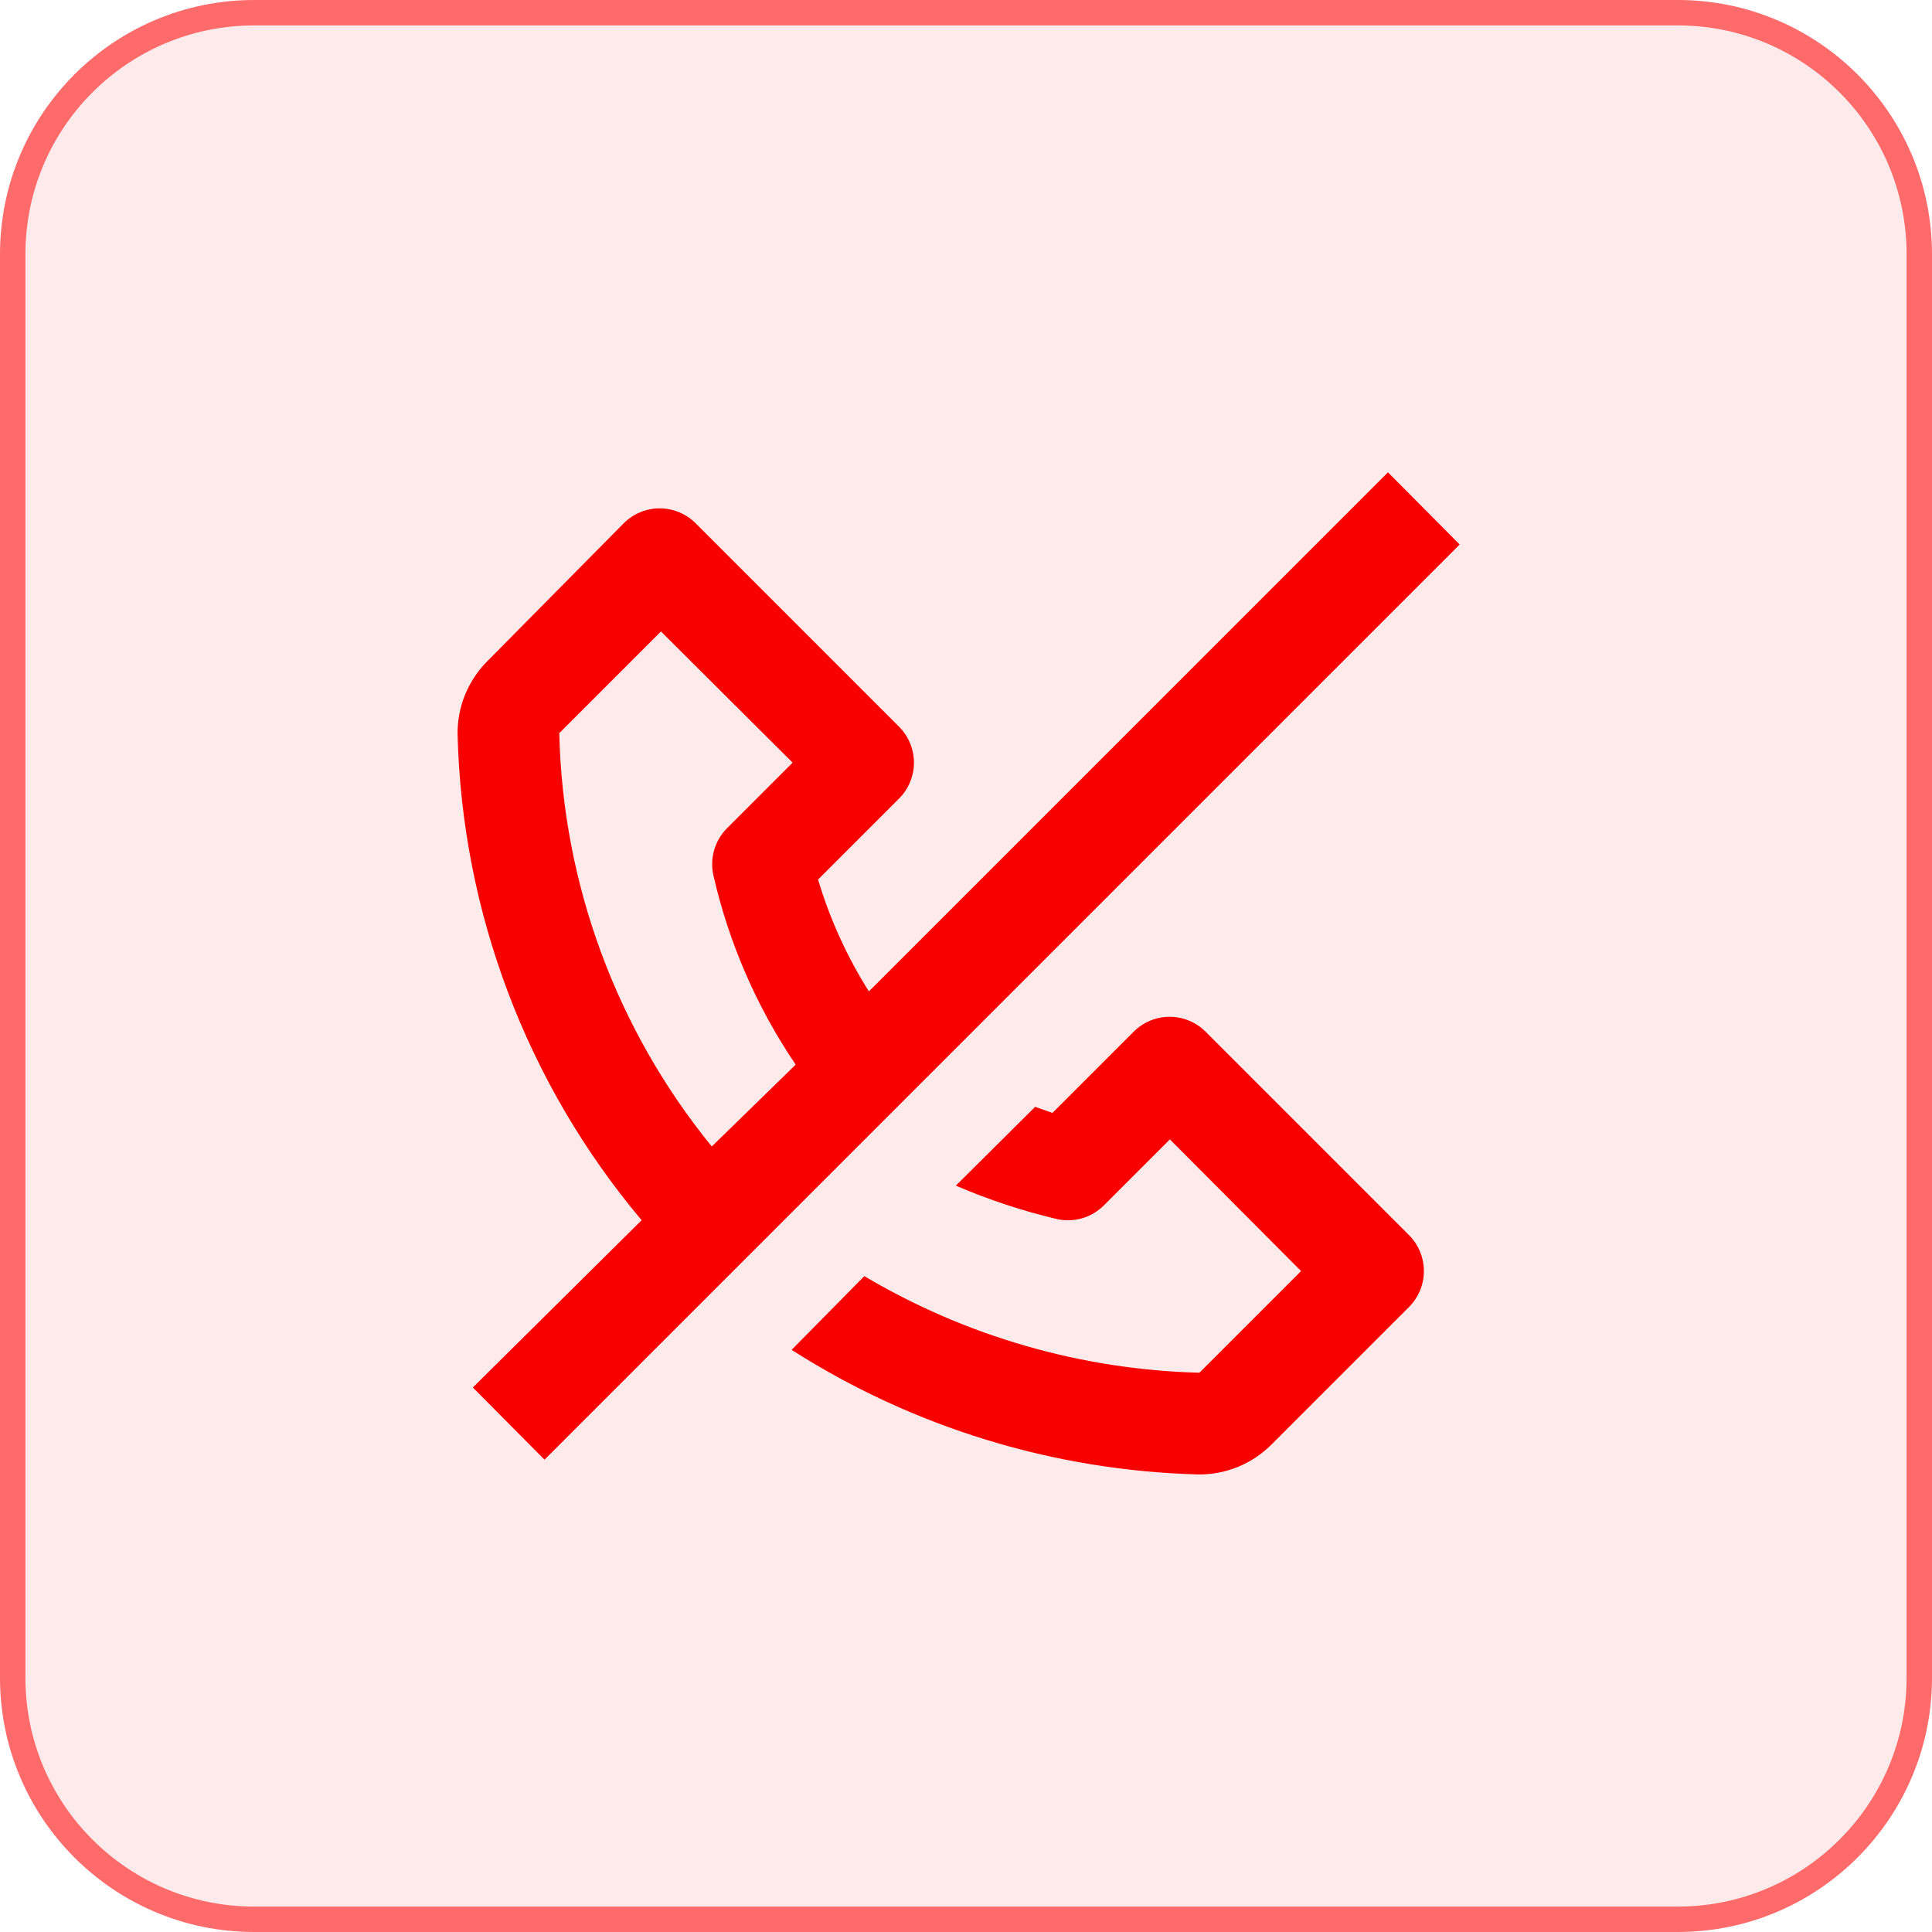
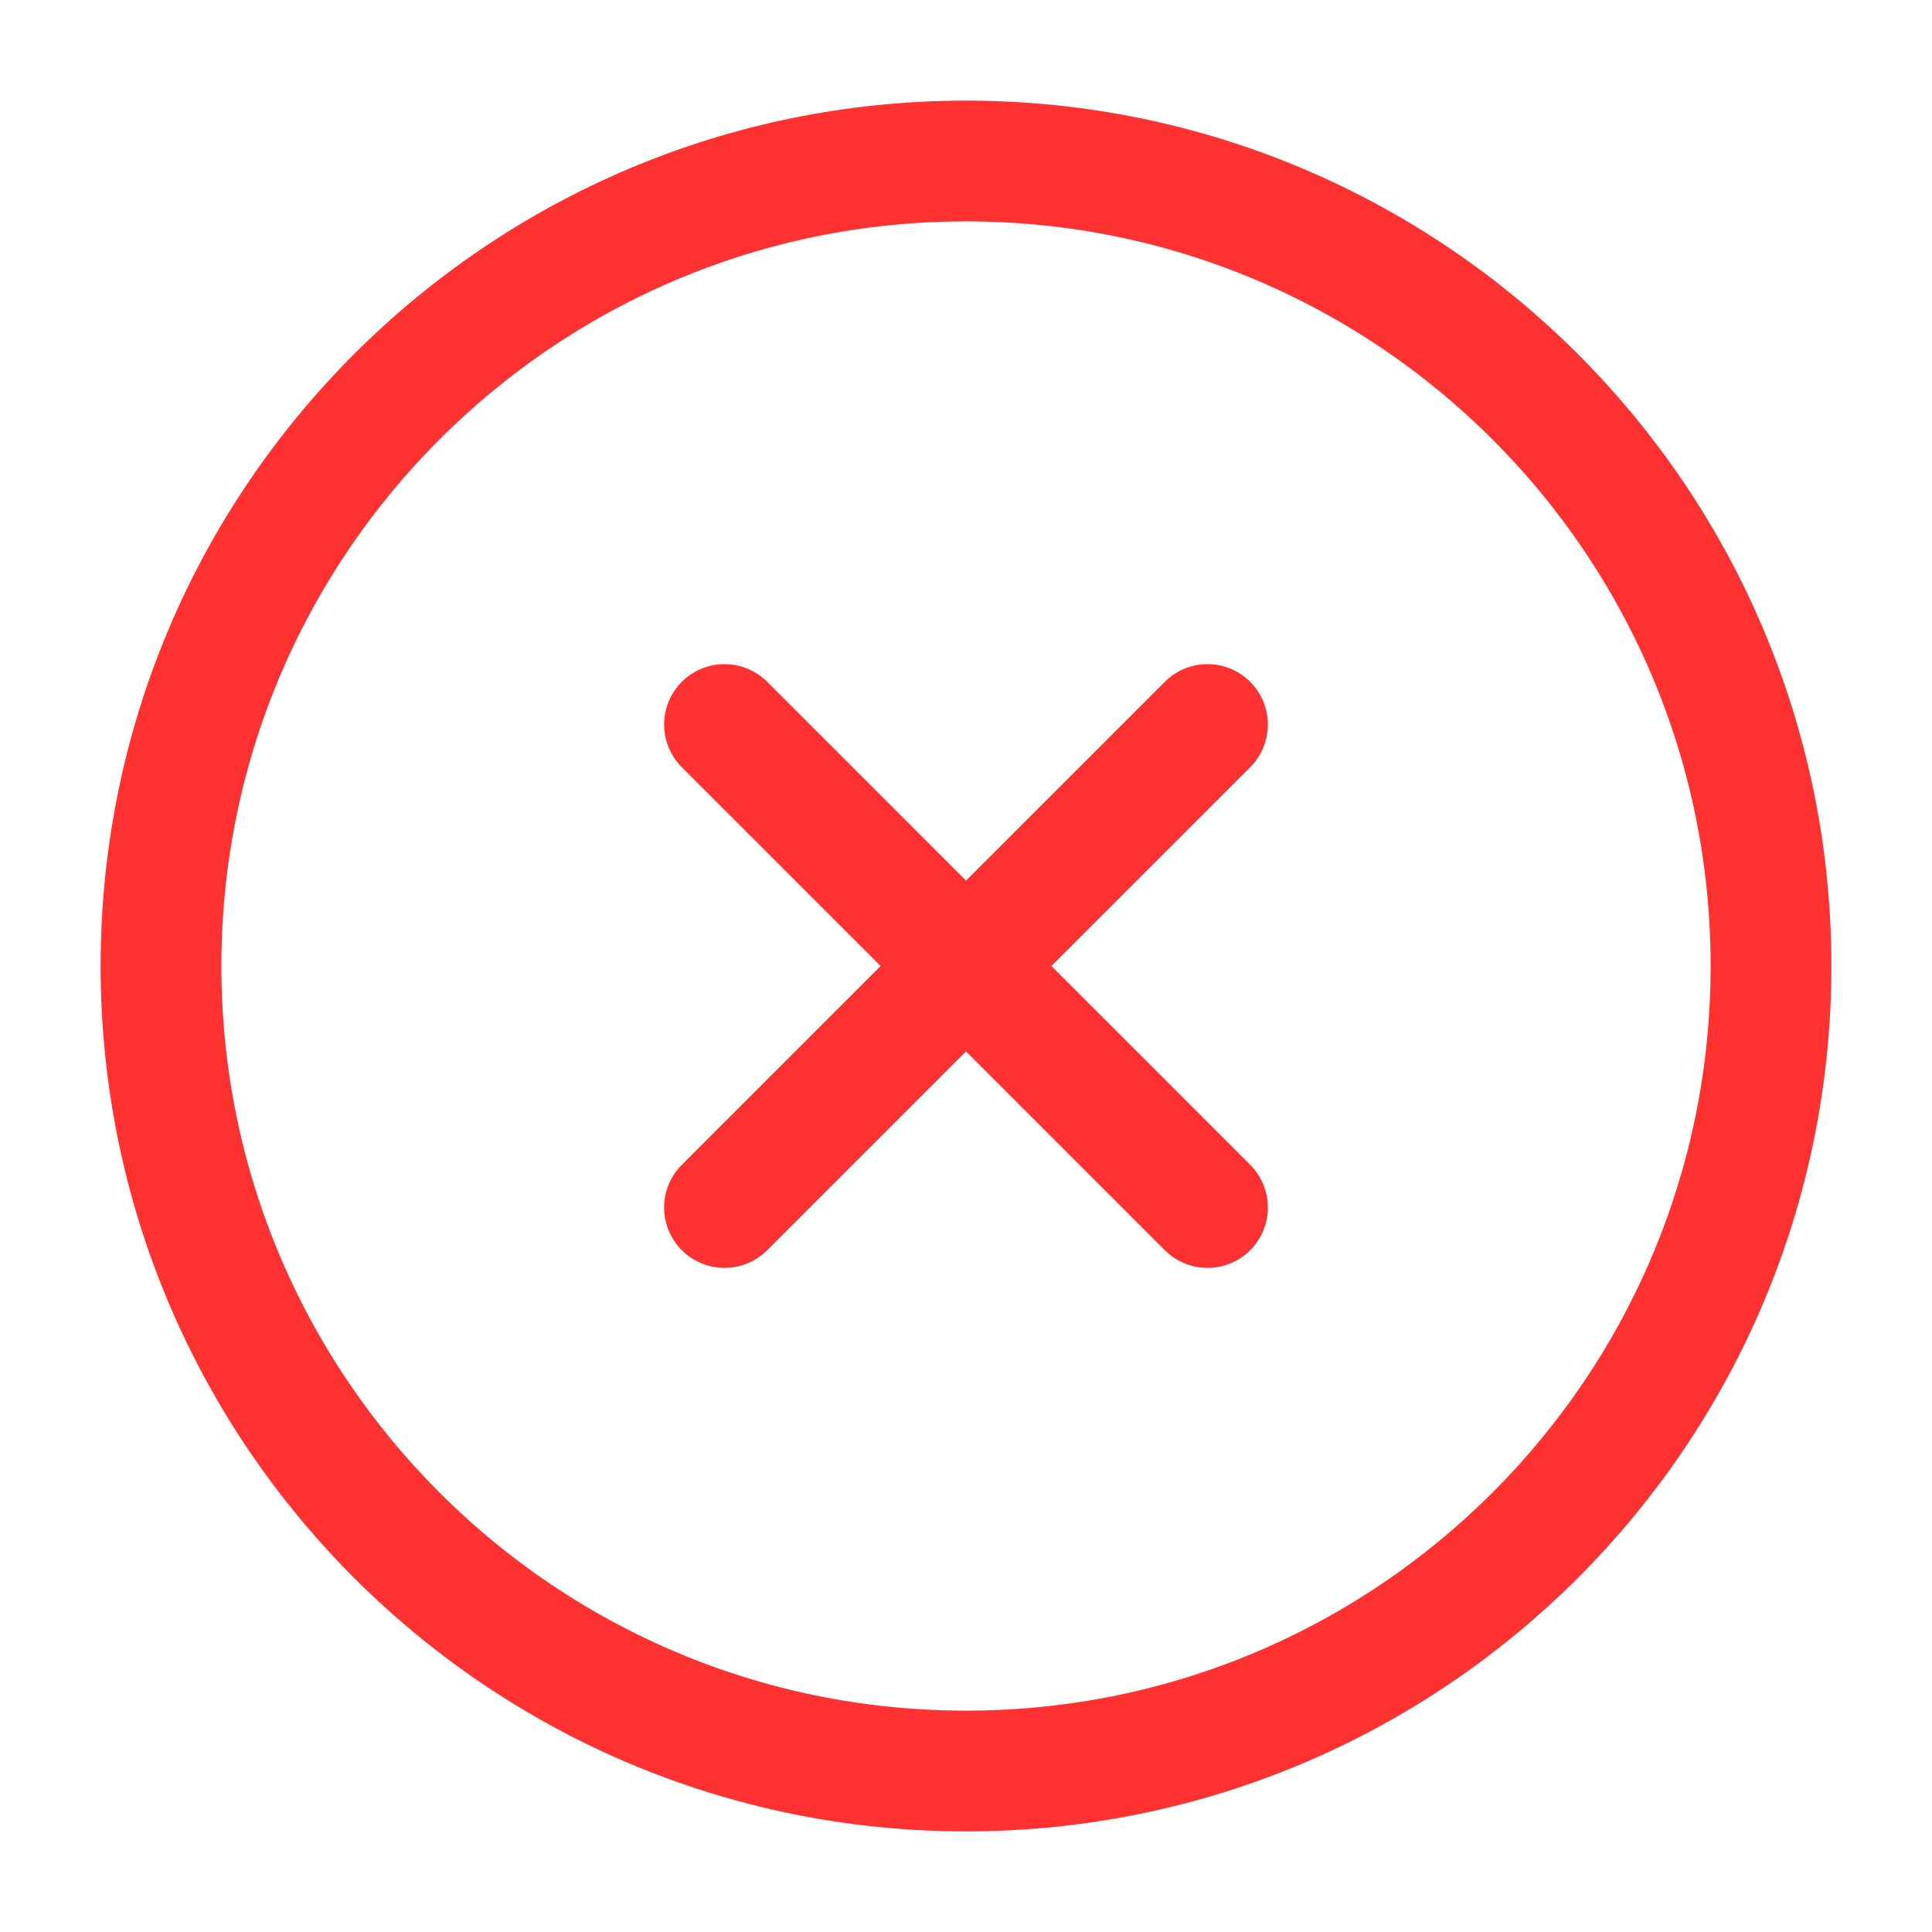
- <svg xmlns="http://www.w3.org/2000/svg" width="38" height="38" viewBox="0 0 38 38" fill="none">
-   <rect x="0.25" y="0.25" width="37.5" height="37.5" rx="4.75" fill="#FCD7D7" fill-opacity="0.5" stroke="#FF6B6B" stroke-width="0.5" />
-   <path d="M17.09 19.5C16.659 18.816 16.322 18.075 16.09 17.3L17.68 15.71C17.774 15.617 17.848 15.507 17.899 15.385C17.95 15.263 17.976 15.132 17.976 15C17.976 14.868 17.95 14.737 17.899 14.616C17.848 14.494 17.774 14.383 17.68 14.29L13.68 10.29C13.493 10.104 13.239 9.999 12.975 9.999C12.711 9.999 12.457 10.104 12.27 10.29L9.59 13C9.401 13.188 9.251 13.413 9.149 13.66C9.048 13.908 8.997 14.173 9 14.44C9.086 17.945 10.363 21.317 12.62 24L9.3 27.29L10.71 28.71L28.71 10.71L27.3 9.29L17.09 19.5ZM14 22.55C12.125 20.249 11.069 17.388 11 14.42L13 12.42L15.59 15L14.3 16.29C14.182 16.409 14.095 16.555 14.048 16.716C14.001 16.876 13.995 17.046 14.03 17.21C14.334 18.543 14.883 19.808 15.65 20.94L14 22.55ZM23.71 20.29C23.523 20.104 23.269 19.999 23.005 19.999C22.741 19.999 22.488 20.104 22.3 20.29L20.7 21.89L20.36 21.77L18.8 23.32C19.446 23.598 20.116 23.819 20.8 23.98C20.962 24.014 21.13 24.007 21.289 23.96C21.448 23.913 21.593 23.827 21.71 23.71L23.01 22.41L25.59 25L23.59 27C21.267 26.94 18.999 26.285 17 25.1L15.57 26.55C17.965 28.078 20.73 28.925 23.57 29C23.835 29.003 24.098 28.953 24.343 28.854C24.589 28.754 24.812 28.607 25 28.42L27.71 25.71C27.804 25.617 27.878 25.506 27.929 25.385C27.98 25.263 28.006 25.132 28.006 25C28.006 24.868 27.98 24.737 27.929 24.616C27.878 24.494 27.804 24.383 27.71 24.29L23.71 20.29Z" fill="#F90000" />
+ <svg xmlns="http://www.w3.org/2000/svg" width="24" height="24" viewBox="0 0 24 24" fill="none">
+   <path d="M15 9L9 15M9 9L15 15M22 12C22 17.523 17.523 22 12 22C6.477 22 2 17.523 2 12C2 6.477 6.477 2 12 2C17.523 2 22 6.477 22 12Z" stroke="#FF3131" stroke-width="1.5" stroke-linecap="round" stroke-linejoin="round" />
</svg>
